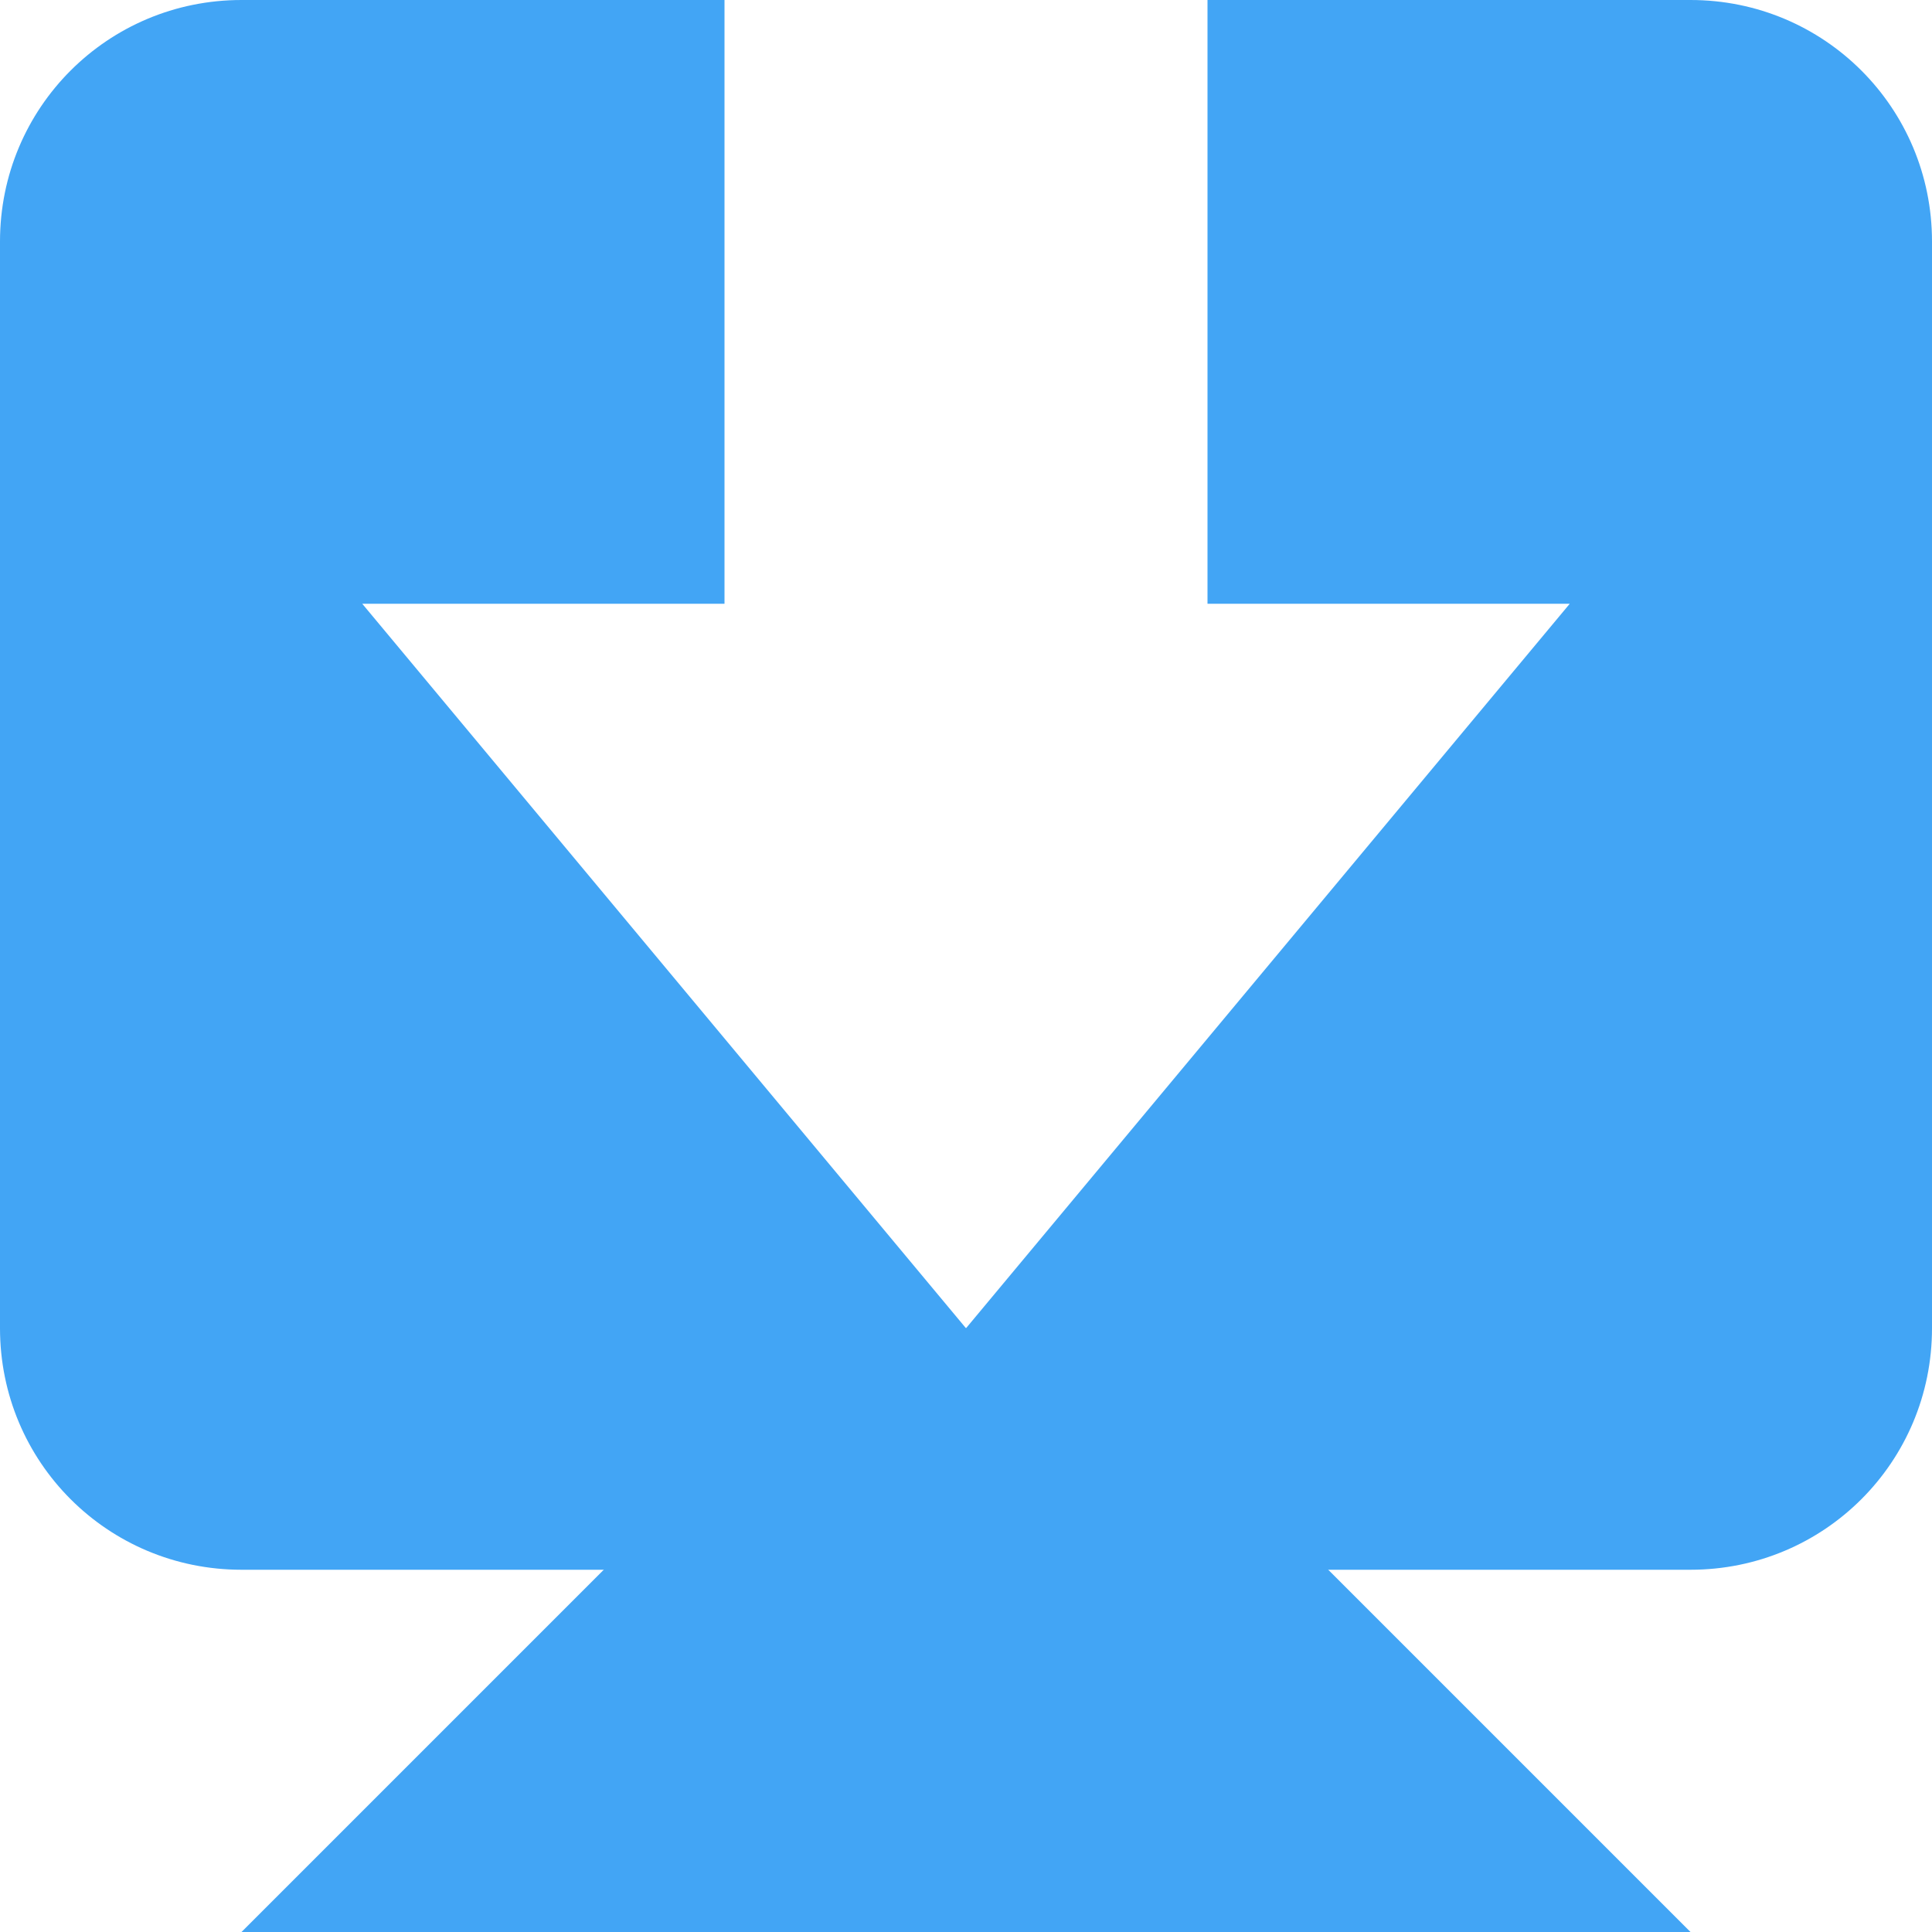
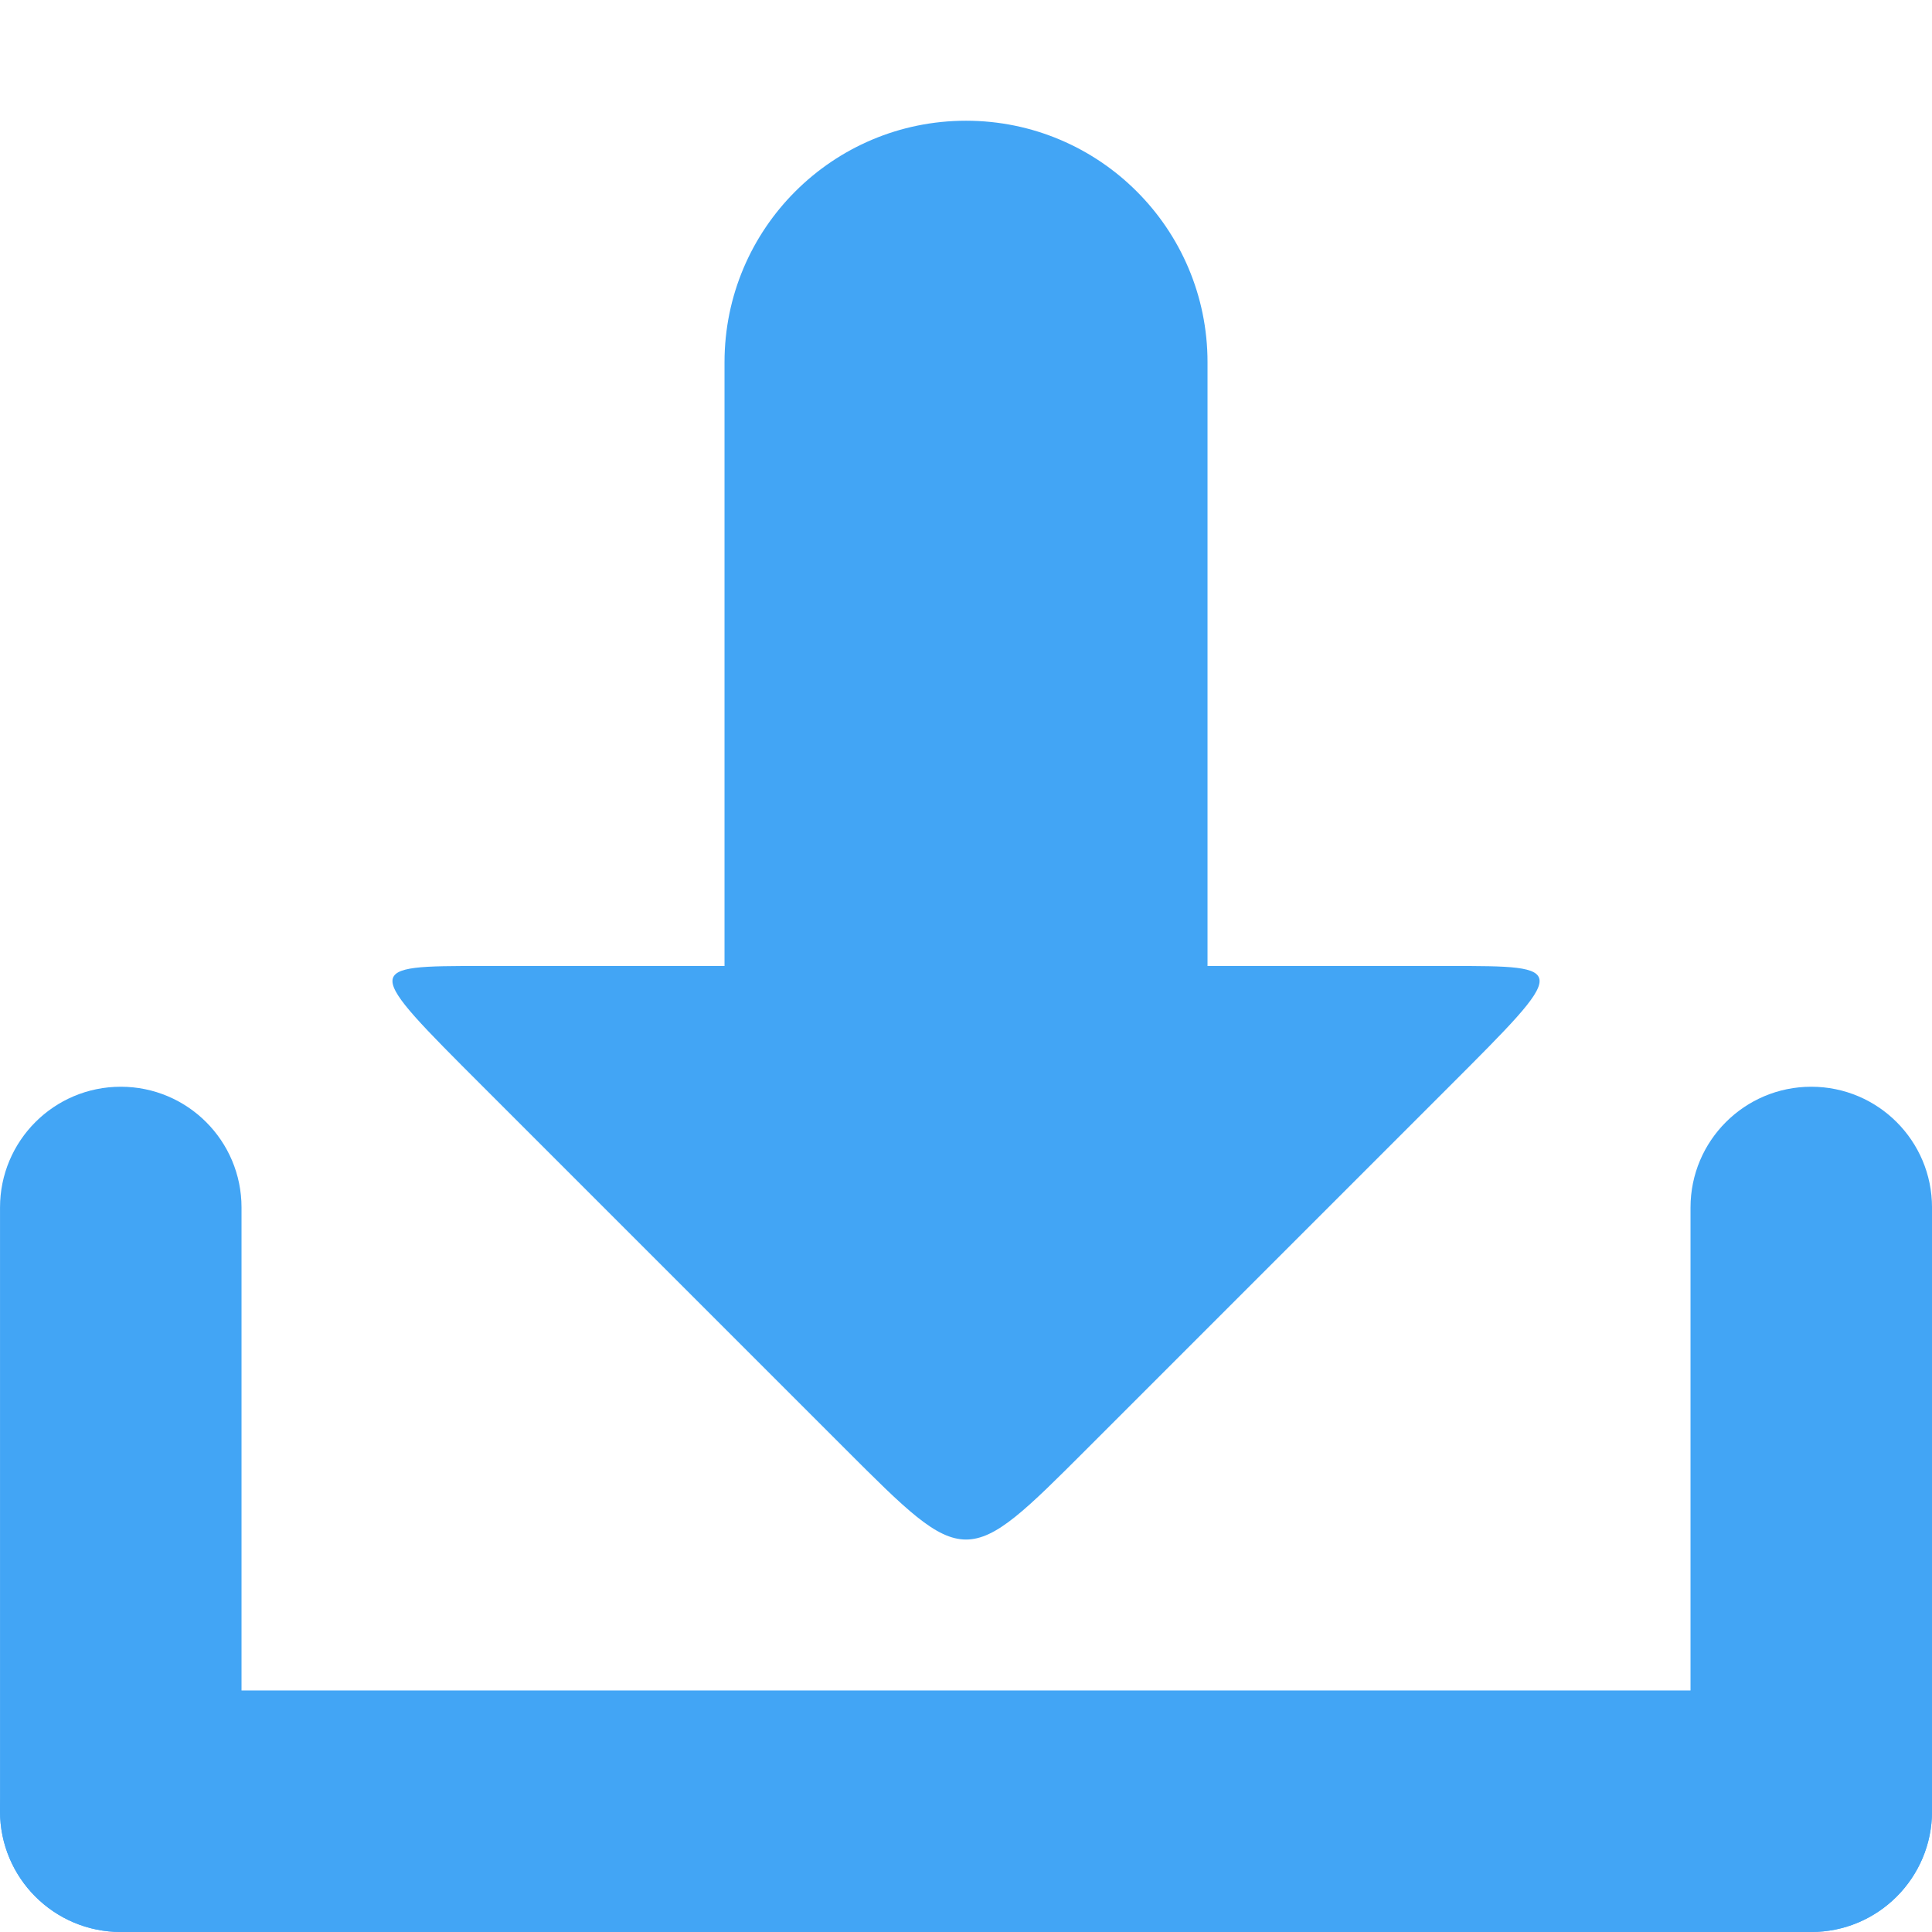
- <svg xmlns="http://www.w3.org/2000/svg" xmlns:xlink="http://www.w3.org/1999/xlink" width="16" height="16" id="svg2" version="1.1">
-   <defs id="defs4">
-     <linearGradient id="linearGradient3874">
-       <stop style="stop-color:#000000;stop-opacity:1;" offset="0" id="stop3876" />
-       <stop style="stop-color:#000000;stop-opacity:0;" offset="1" id="stop3878" />
-     </linearGradient>
-     <linearGradient id="linearGradient3861">
-       <stop style="stop-color:#000000;stop-opacity:1;" offset="0" id="stop3863" />
-       <stop style="stop-color:#000000;stop-opacity:0;" offset="1" id="stop3865" />
-     </linearGradient>
-     <linearGradient id="linearGradient3844">
-       <stop style="stop-color:#000000;stop-opacity:0.392;" offset="0" id="stop3846" />
-       <stop style="stop-color:#000000;stop-opacity:0;" offset="1" id="stop3848" />
-     </linearGradient>
-     <linearGradient id="linearGradient3810">
-       <stop style="stop-color:#f16d87;stop-opacity:1;" offset="0" id="stop3812" />
-       <stop style="stop-color:#f88ca1;stop-opacity:1;" offset="1" id="stop3814" />
-     </linearGradient>
-     <linearGradient xlink:href="#linearGradient3810" id="linearGradient3816" x1="24" y1="1046.362" x2="24" y2="1014.362" gradientUnits="userSpaceOnUse" />
-     <linearGradient xlink:href="#linearGradient3810" id="linearGradient3856" gradientUnits="userSpaceOnUse" x1="24" y1="1046.362" x2="24" y2="1014.362" gradientTransform="translate(0,-3)" />
-     <linearGradient xlink:href="#linearGradient3810" id="linearGradient3858" gradientUnits="userSpaceOnUse" x1="24" y1="1046.362" x2="24" y2="1014.362" gradientTransform="translate(0,-1004.362)" />
-     <linearGradient xlink:href="#linearGradient3861" id="linearGradient3867" x1="1.995" y1="28.562" x2="46.005" y2="28.562" gradientUnits="userSpaceOnUse" />
-     <linearGradient xlink:href="#linearGradient3874" id="linearGradient3880" x1="24" y1="42" x2="24" y2="38" gradientUnits="userSpaceOnUse" gradientTransform="translate(-44,1004.362)" />
-     <linearGradient xlink:href="#linearGradient3810" id="linearGradient3896" gradientUnits="userSpaceOnUse" x1="24" y1="1046.362" x2="24" y2="1004.362" />
-     <linearGradient xlink:href="#linearGradient3810" id="linearGradient3841" gradientUnits="userSpaceOnUse" x1="24" y1="1046.362" x2="24" y2="1004.362" gradientTransform="translate(0,1)" />
-     <linearGradient xlink:href="#linearGradient3810" id="linearGradient3843" gradientUnits="userSpaceOnUse" x1="24" y1="1046.362" x2="24" y2="1004.362" gradientTransform="translate(0,-1004.362)" />
-     <linearGradient xlink:href="#linearGradient3810" id="linearGradient3850" gradientUnits="userSpaceOnUse" gradientTransform="translate(-26,0)" x1="24" y1="1046.362" x2="24" y2="1004.362" />
-     <linearGradient xlink:href="#linearGradient3810" id="linearGradient3857" gradientUnits="userSpaceOnUse" x1="24" y1="1046.362" x2="24" y2="1004.362" gradientTransform="translate(0,1)" />
-     <linearGradient xlink:href="#linearGradient3810" id="linearGradient3859" gradientUnits="userSpaceOnUse" x1="24" y1="1046.362" x2="24" y2="1004.362" gradientTransform="translate(0,-1004.362)" />
-   </defs>
+ <svg xmlns="http://www.w3.org/2000/svg" width="16" height="16" id="svg2" version="1.1">
+   <defs id="defs4" />
  <g id="layer1" transform="translate(0,-1036.362)">
-     <g id="g6569" transform="translate(0,1036.362)" style="fill:#42a5f5;fill-opacity:1">
-       <path id="rect3830" d="M 2,0 C 0.892,0 0,0.892 0,2 l 0,9 c 0,1.108 0.892,2 2,2 l 12,0 c 1.108,0 2,-0.892 2,-2 L 16,2 C 16,0.892 15.108,0 14,0 l -2,0 0,2 2,0 0,9 L 2,11 2,2 4,2 4,0 z" style="fill:#42a5f5;fill-opacity:1;stroke:none" />
-       <path id="path3835" d="m 5,13 -3,3 12,0 -3,-3 -1,-1 -4,0 z" style="fill:#42a5f5;fill-opacity:1;stroke:none" />
-       <path id="rect2986" d="M 4,0 1,2 1,12 15,12 15,2 12,0 10,0 10,5 13,5 8,11 3,5 6,5 6,0 z" style="fill:#42a5f5;fill-opacity:1;stroke:none" />
+     <g id="g3838" style="opacity:1;fill:#42a5f5;fill-opacity:1" transform="translate(15.60718,15.8749)">
+       <rect ry="1" rx="1" y="1034.487" x="-15.607" height="2" width="16" id="rect2989" style="fill:#42a5f5;fill-opacity:1;stroke:none" />
+       <rect transform="matrix(0,1,-1,0,0,0)" style="fill:#42a5f5;fill-opacity:1;stroke:none" id="rect2991-6" width="7" height="2" x="1029.487" y="13.607" rx="1" ry="1" />
+       <rect ry="1" rx="1" y="-0.393" x="1029.487" height="2" width="7" id="rect2993" style="fill:#42a5f5;fill-opacity:1;stroke:none" transform="matrix(0,1,-1,0,0,0)" />
+       <path id="path2997-6" d="m -6.607,1032.487 c -1,1 -1,1 -2,0 l -3,-3 c -1,-1 -1,-1 0,-1 l 8,0 c 1,0 1,0 0,1 z" style="fill:#42a5f5;fill-opacity:1;stroke:none" />
+       <rect ry="2" rx="2" y="1021.487" x="-9.607" height="10" width="4" id="rect2995" style="fill:#42a5f5;fill-opacity:1;stroke:none" />
    </g>
  </g>
</svg>
